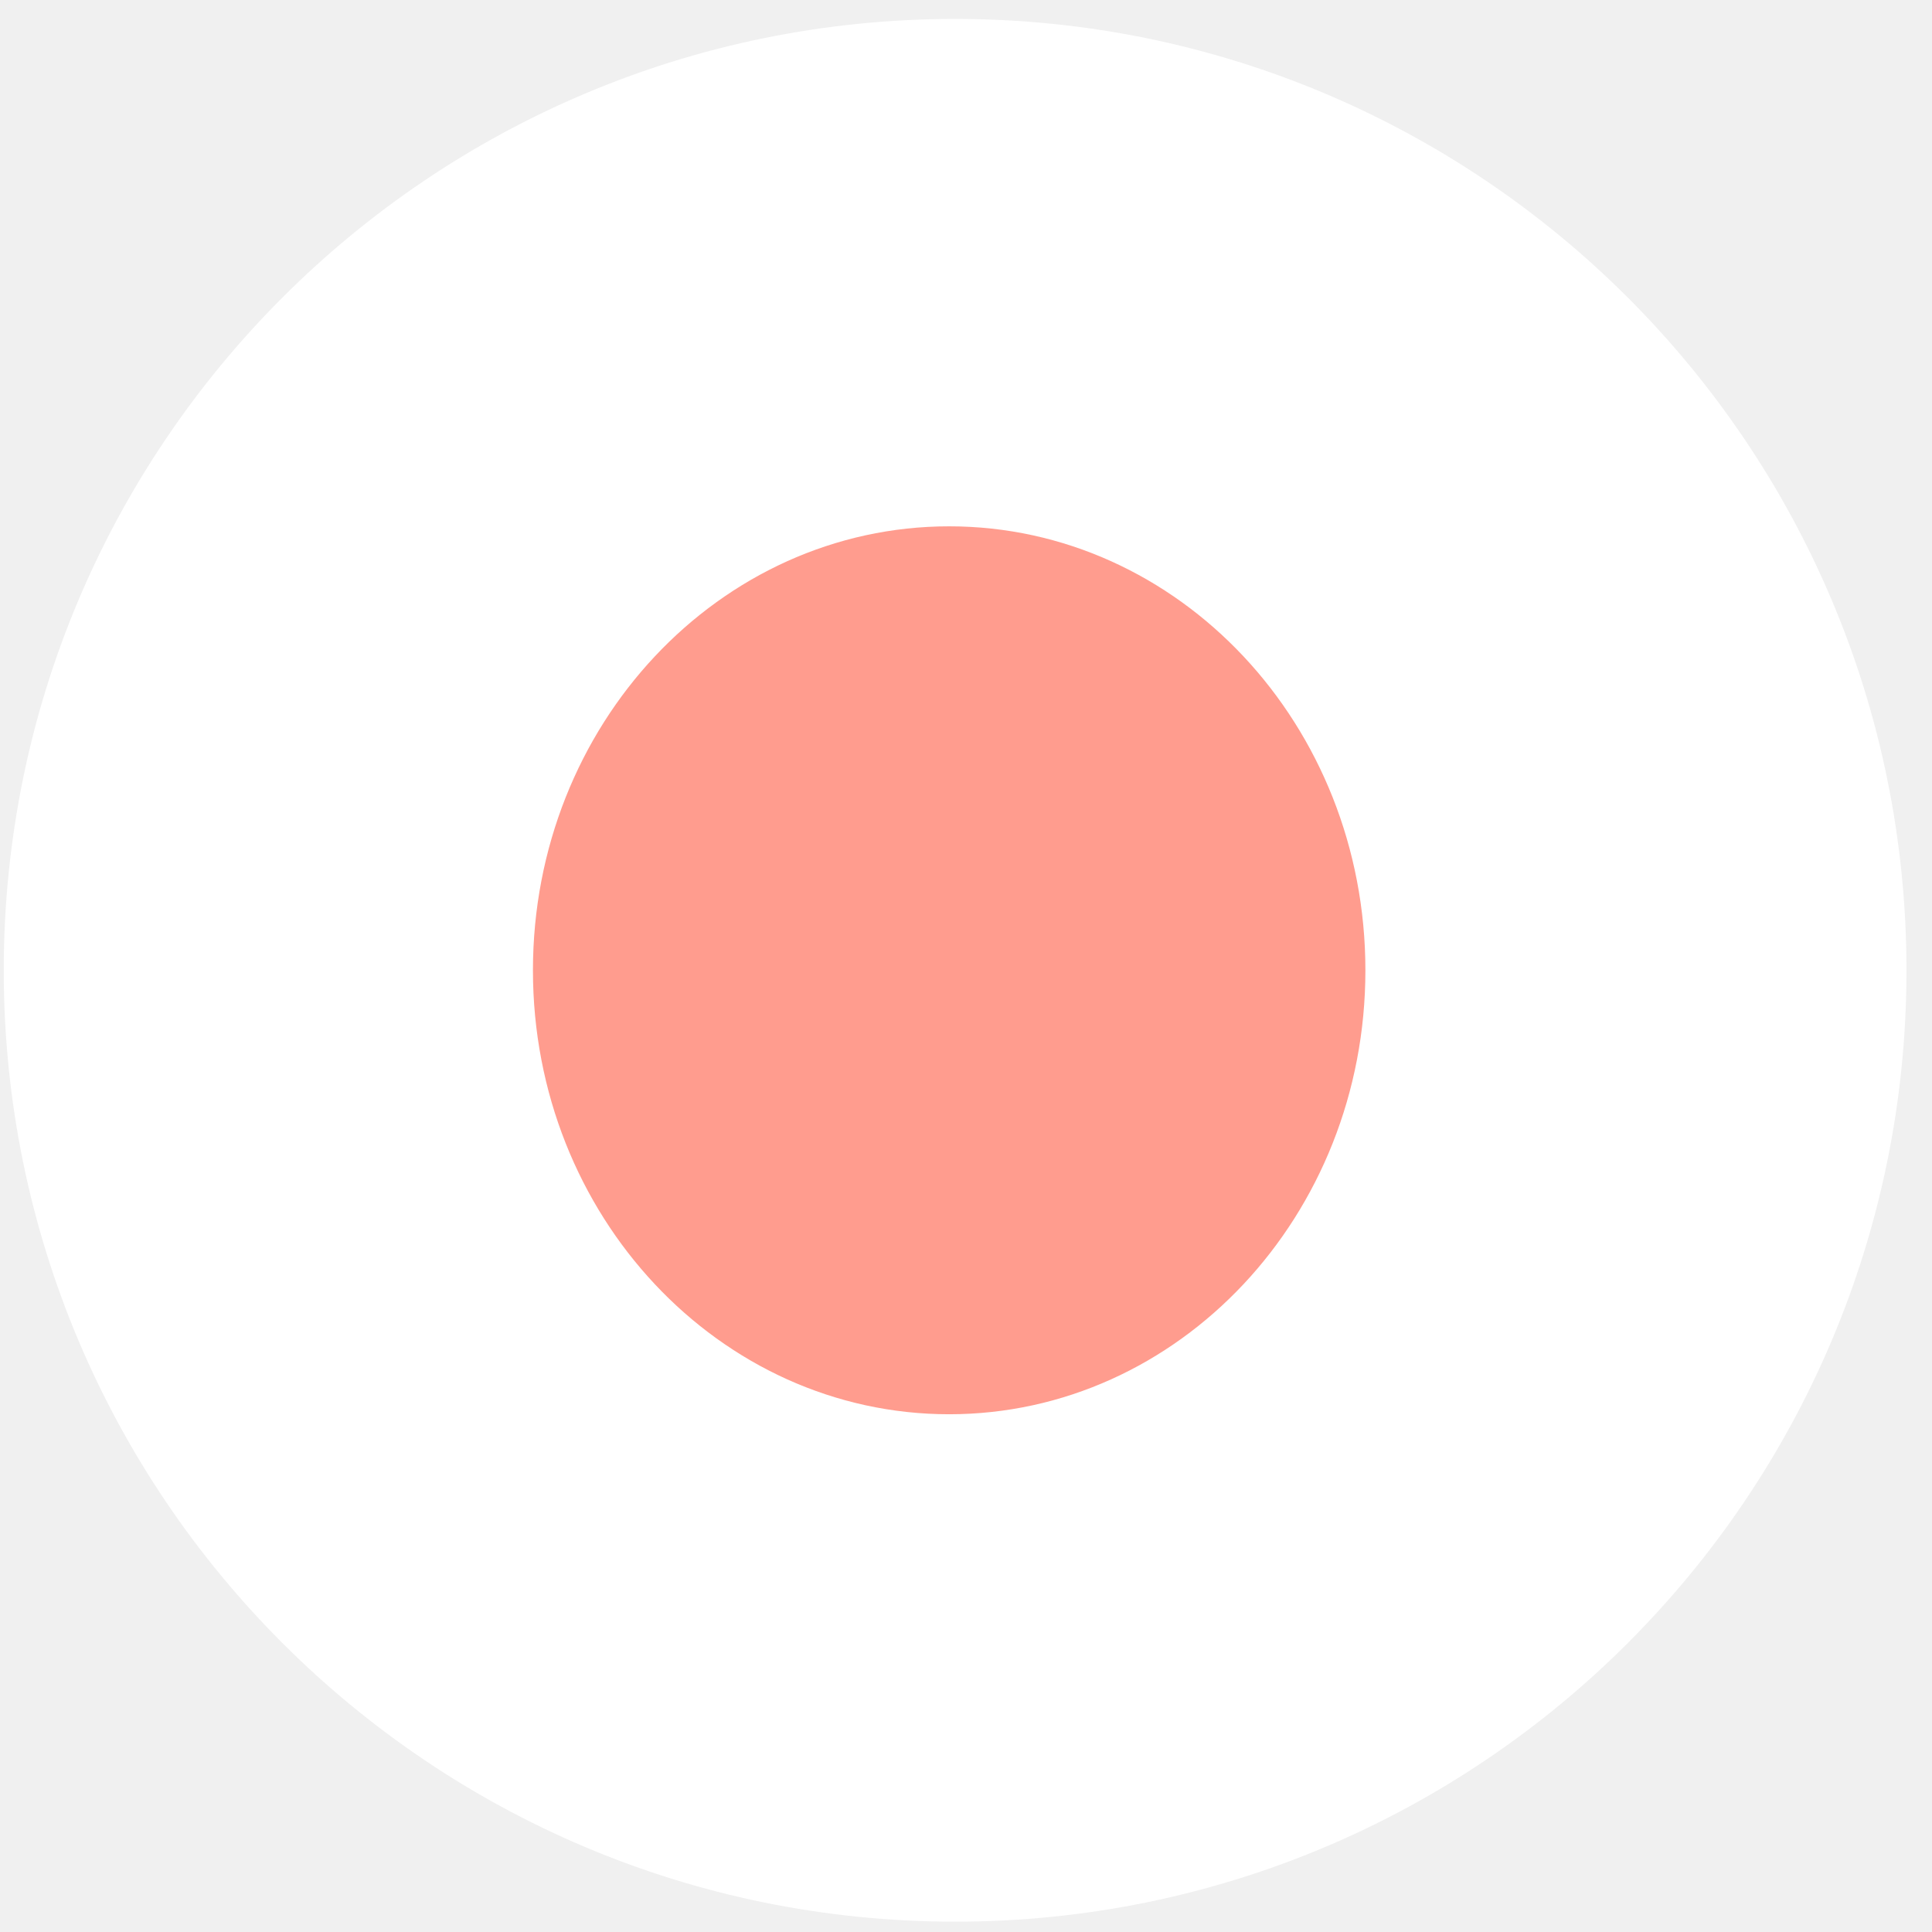
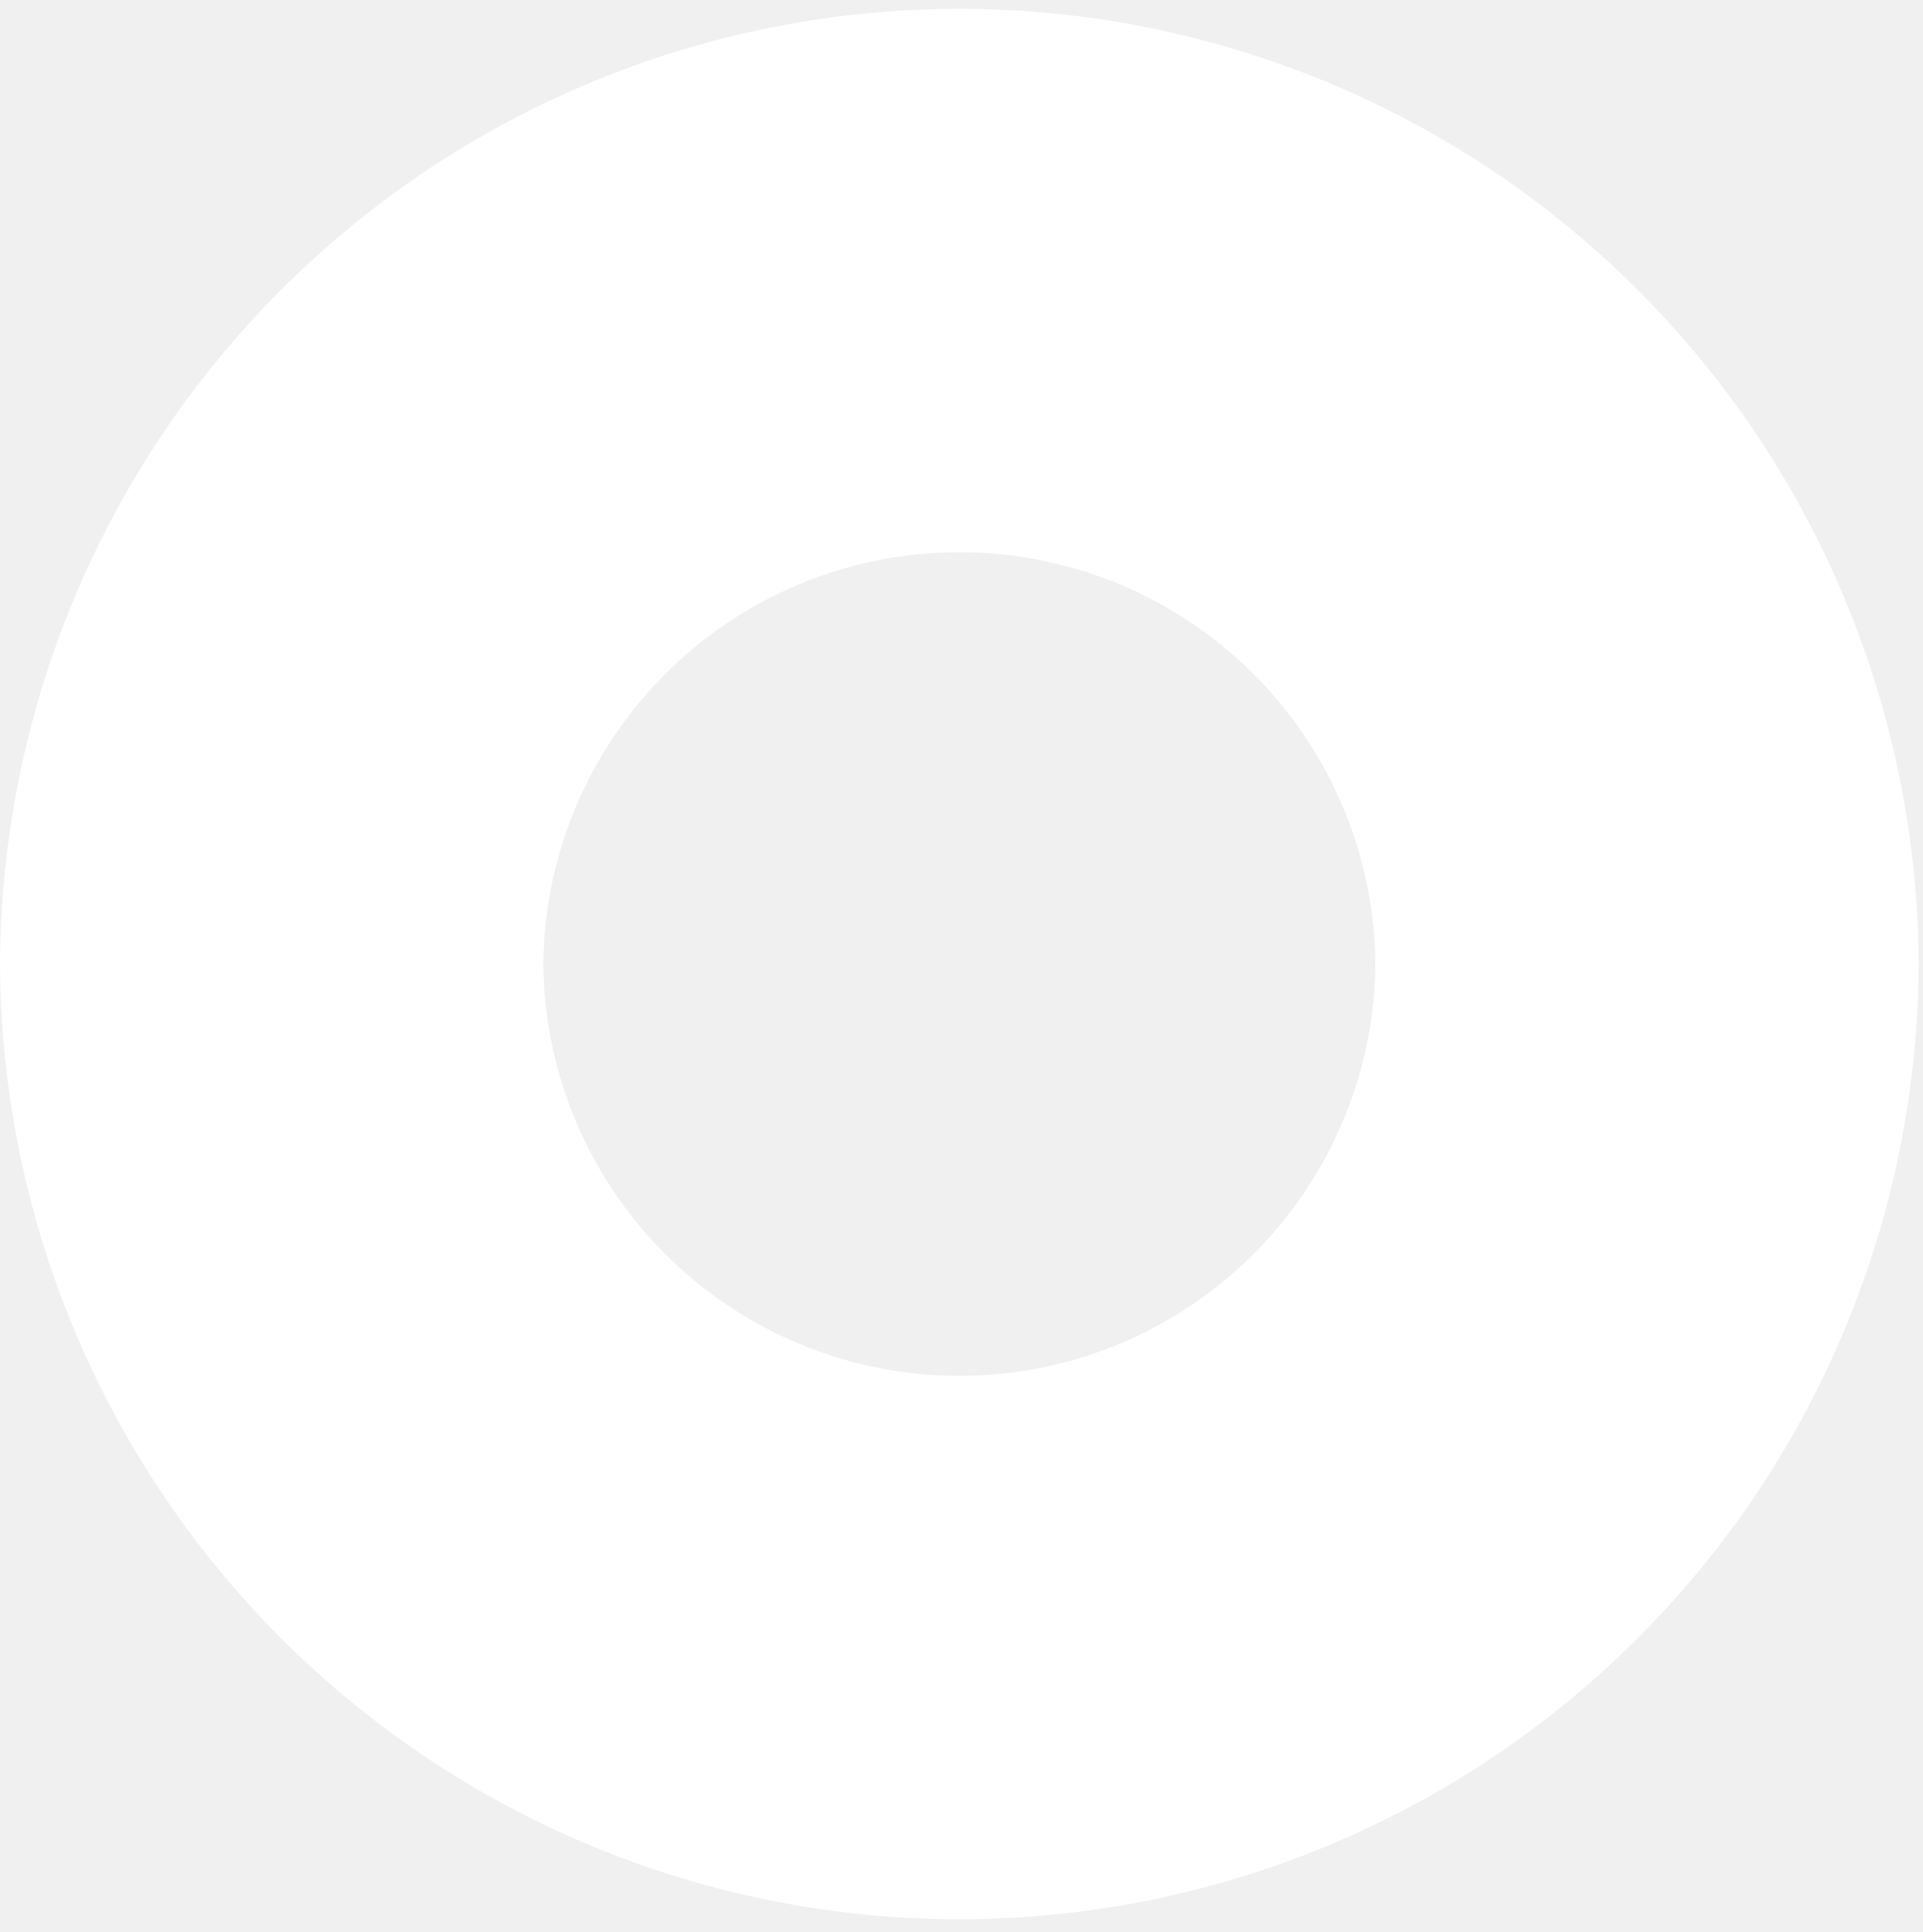
- <svg xmlns="http://www.w3.org/2000/svg" width="66" height="66" viewBox="0 0 66 66" fill="none">
-   <circle cx="32.628" cy="33.147" r="32" fill="white" stroke="white" />
-   <path d="M46.144 33.147C46.144 41.278 39.972 47.813 32.425 47.813C24.878 47.813 18.706 41.278 18.706 33.147C18.706 25.016 24.878 18.48 32.425 18.48C39.972 18.48 46.144 25.016 46.144 33.147Z" fill="#FF9C8E" stroke="#FF9C8E" />
+ <svg xmlns="http://www.w3.org/2000/svg" width="217" height="218" viewBox="0 0 217 218" fill="none">
+   <path d="M216.56 108.28C216.56 136.998 205.152 164.539 184.846 184.846C164.539 205.152 136.998 216.56 108.28 216.56C79.562 216.56 52.021 205.152 31.715 184.846C11.408 164.539 4.33624e-06 136.998 0 108.28L61.309 108.28C61.309 120.738 66.257 132.685 75.066 141.494C83.875 150.302 95.823 155.251 108.28 155.251C120.738 155.251 132.685 150.302 141.494 141.494C150.302 132.685 155.251 120.738 155.251 108.28H216.56Z" fill="white" />
+   <path d="M5.86843e-05 109.279C5.86843e-05 80.561 11.408 53.02 31.715 32.713C52.021 12.407 79.562 0.999 108.28 0.999C136.998 0.999 164.539 12.407 184.846 32.713C205.152 53.02 216.56 80.561 216.56 109.279L155.251 109.279C155.251 96.821 150.303 84.874 141.494 76.065C132.685 67.256 120.738 62.307 108.28 62.307C95.823 62.307 83.875 67.256 75.066 76.065C66.258 84.874 61.309 96.821 61.309 109.279H5.86843e-05Z" fill="white" />
</svg>
